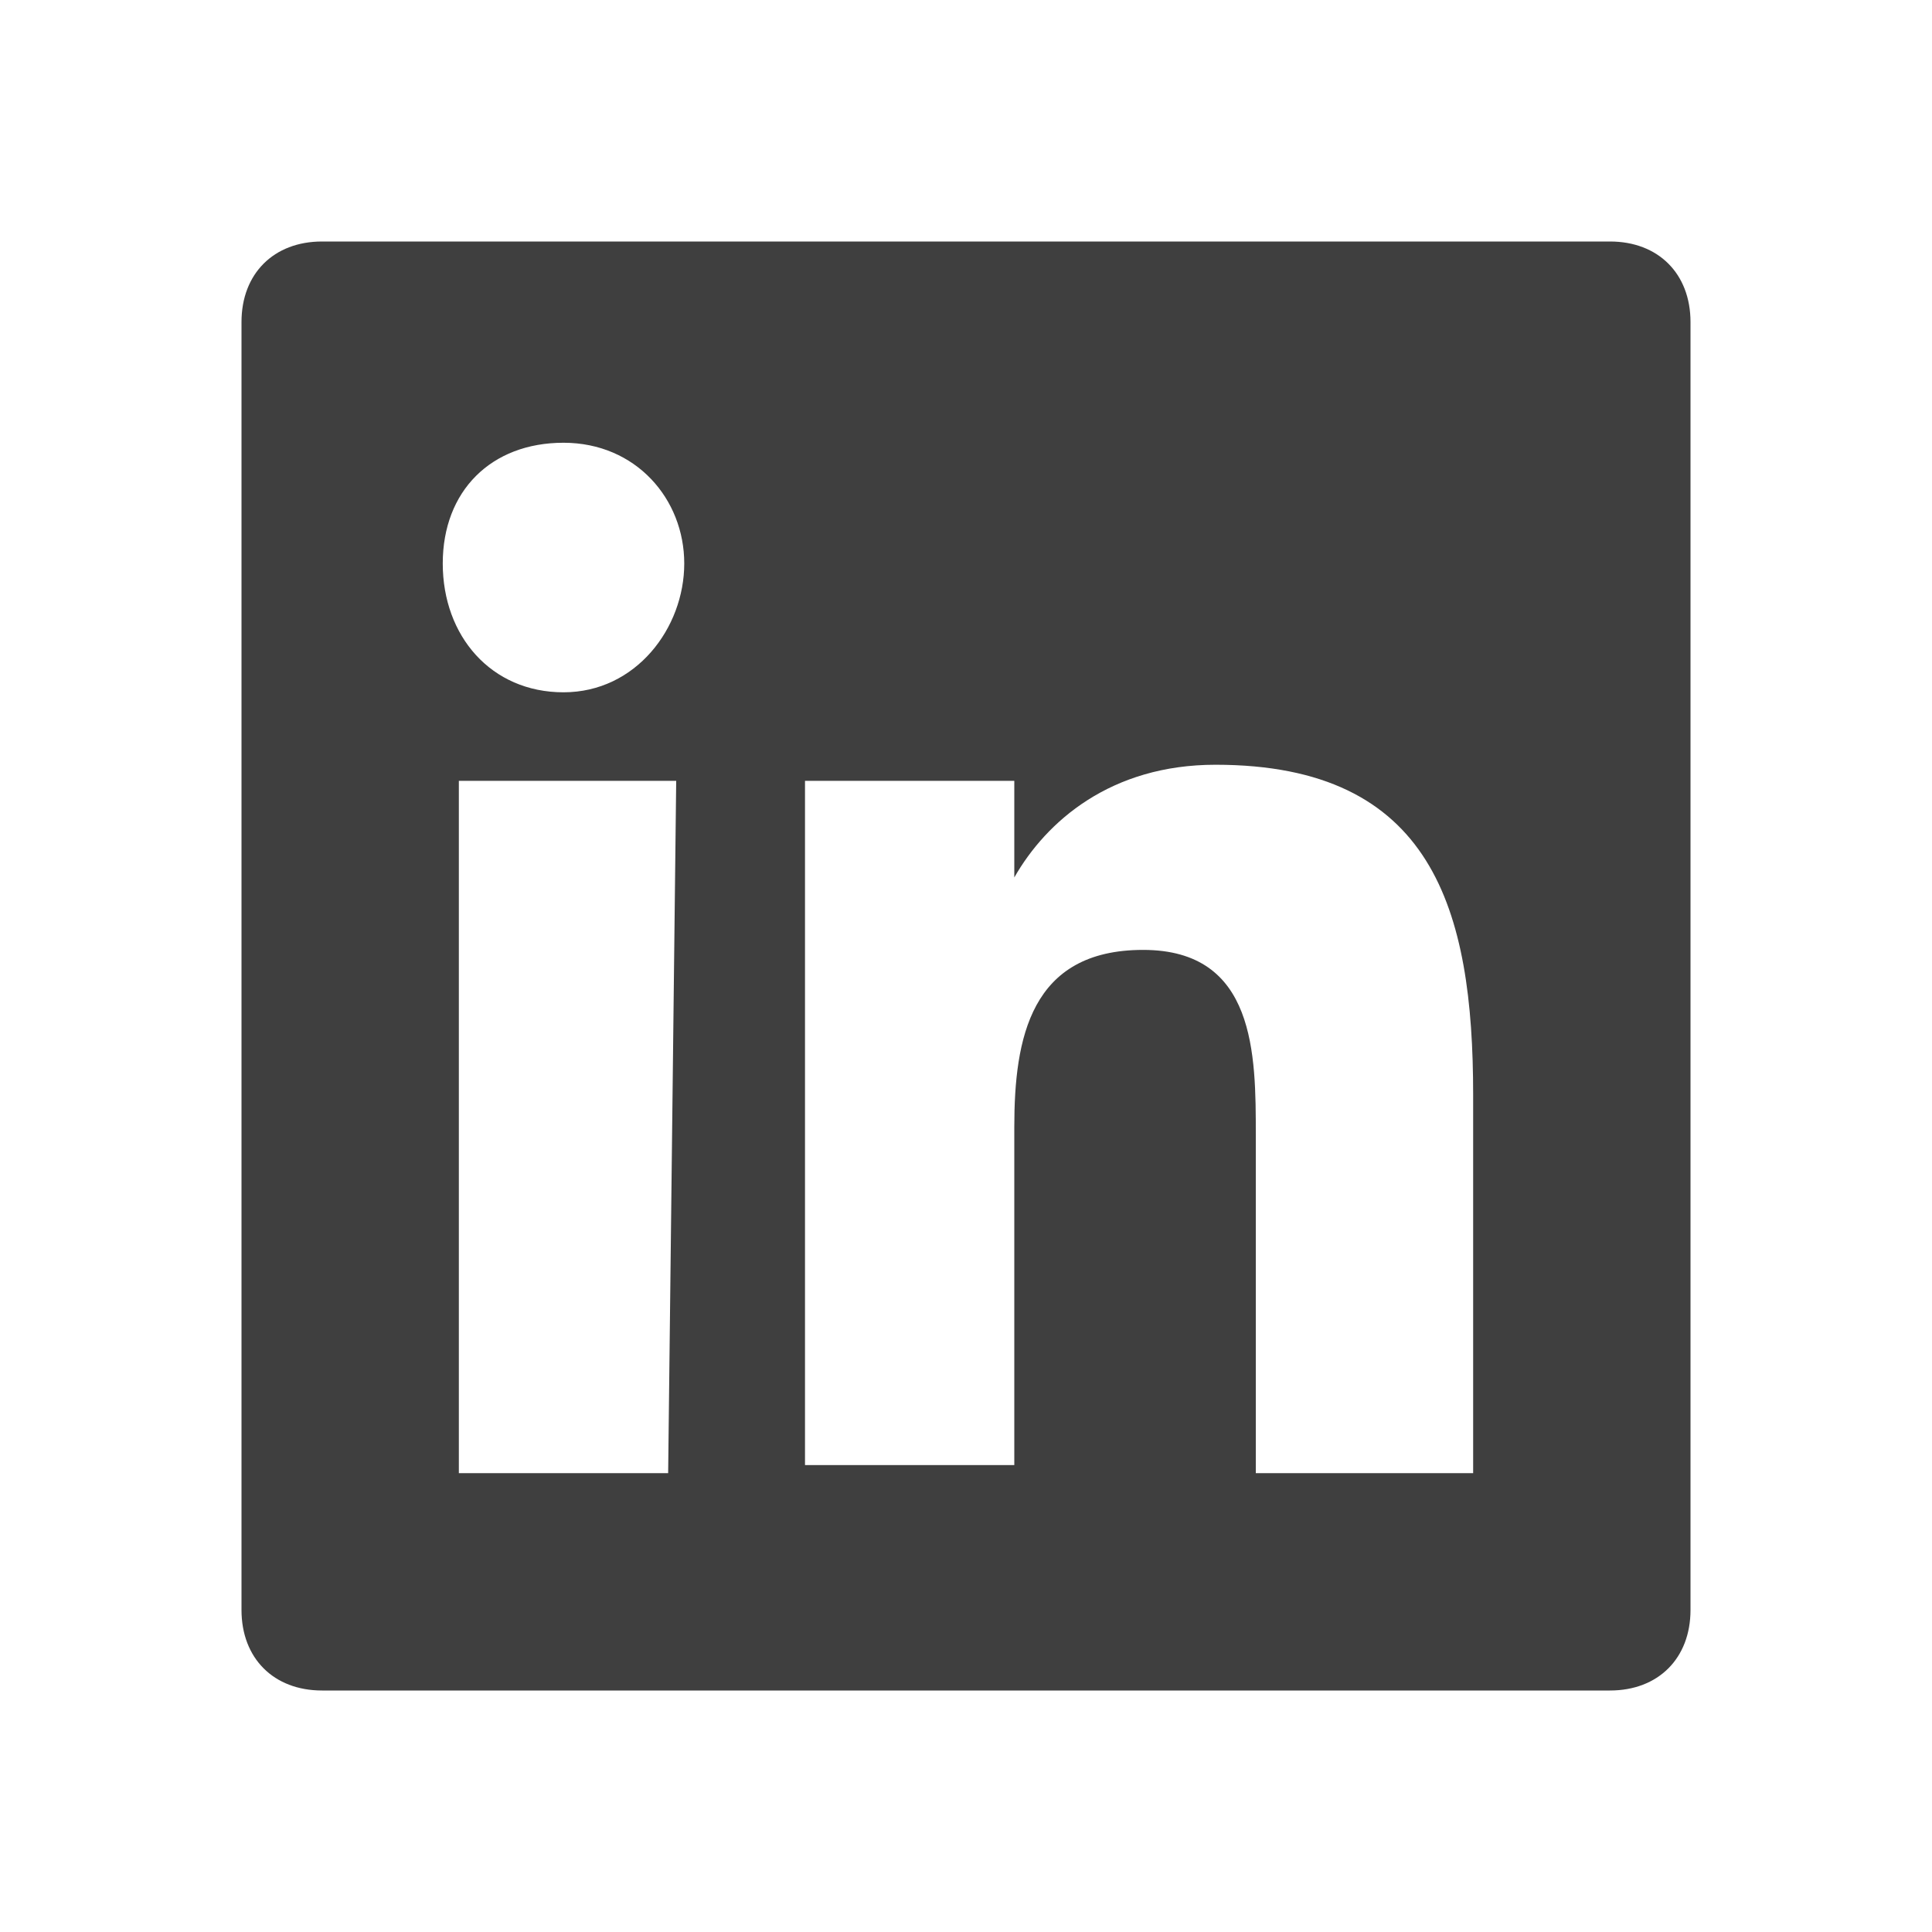
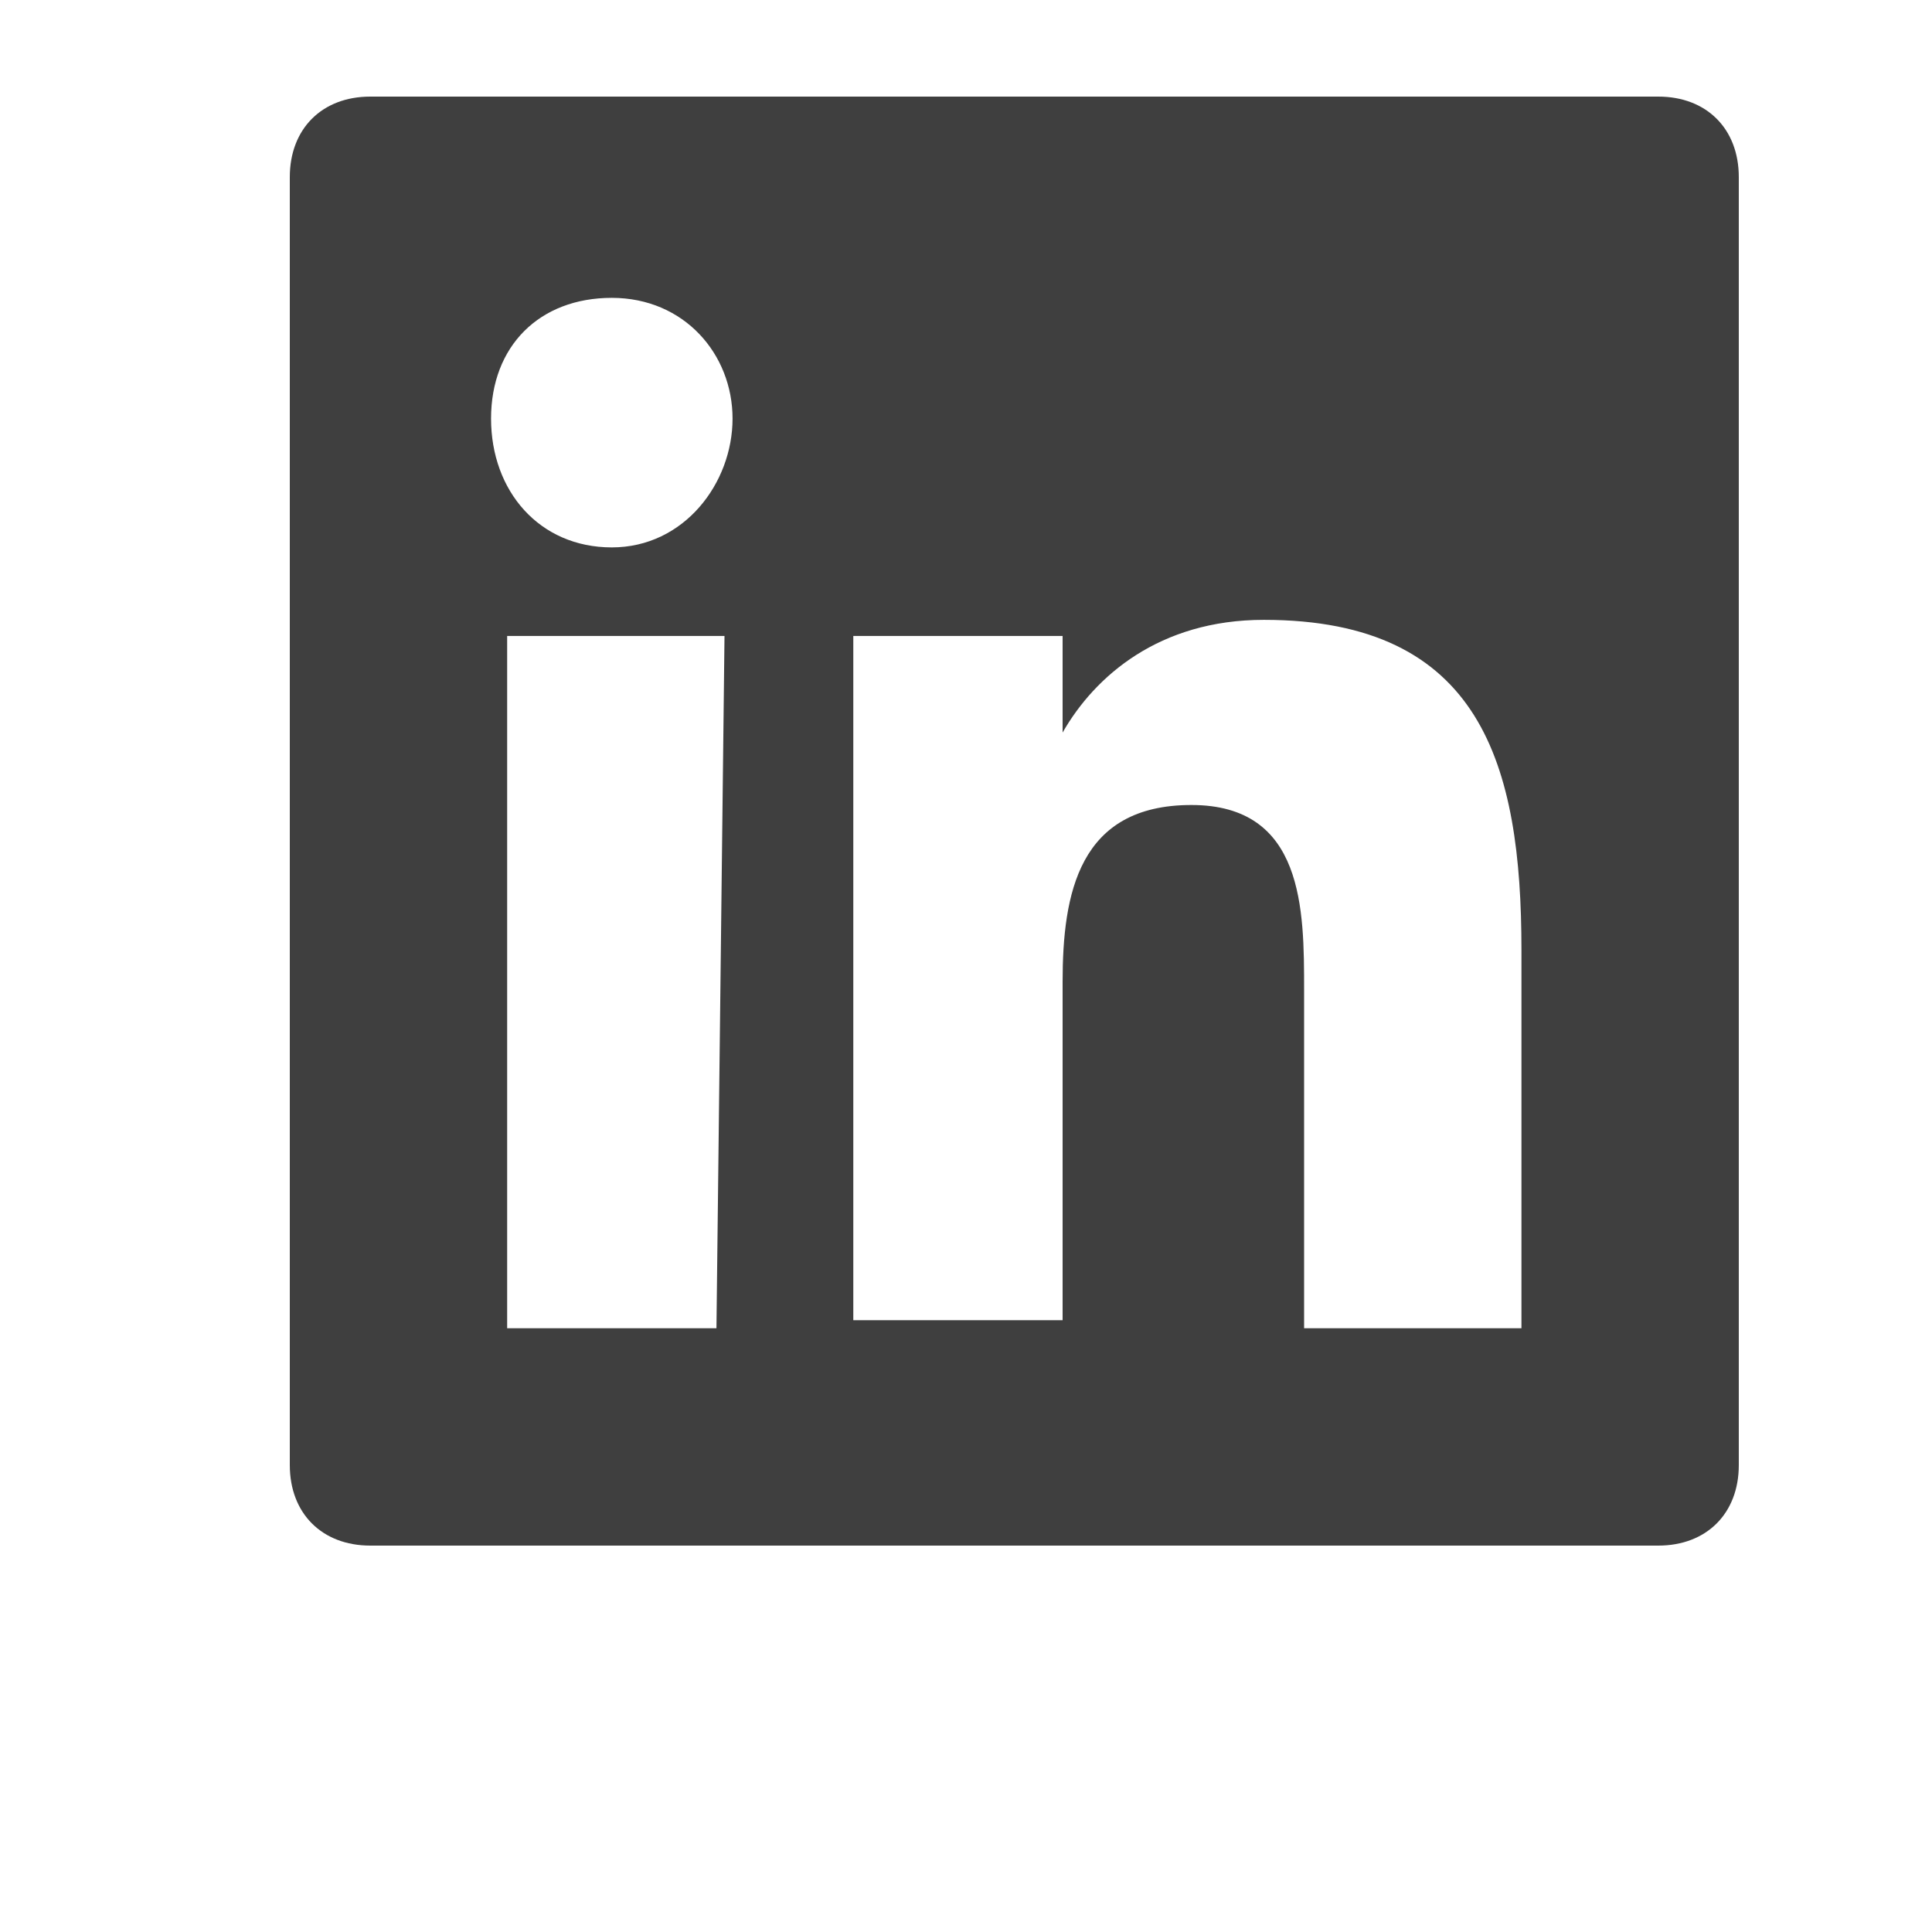
<svg xmlns="http://www.w3.org/2000/svg" version="1.1" id="Layer_1" x="0px" y="0px" viewBox="0 0 24 24" style="enable-background:new 0 0 24 24;" xml:space="preserve">
  <style type="text/css">
	.st0{fill:#3F3F3F;}
</style>
-   <path class="st0" d="M20,3H4C3.4,3,3,3.4,3,4v16c0,0.6,0.4,1,1,1h16c0.6,0,1-0.4,1-1V4C21,3.4,20.6,3,20,3z M8.3,18.3H5.7V9.7h2.7  L8.3,18.3L8.3,18.3z M7,8.6C6.1,8.6,5.5,7.9,5.5,7S6.1,5.5,7,5.5S8.5,6.2,8.5,7S7.9,8.6,7,8.6z M18.3,18.3h-2.7v-4.2  c0-1,0-2.3-1.4-2.3s-1.6,1.1-1.6,2.2v4.2H10V9.7h2.6v1.2l0,0c0.4-0.7,1.2-1.4,2.5-1.4c2.7,0,3.2,1.8,3.2,4.1L18.3,18.3L18.3,18.3z" />
+   <path class="st0" d="M20.6,1.2h-16c-0.6,0-1,0.4-1,1v16c0,0.6,0.4,1,1,1h16c0.6,0,1-0.4,1-1v-16C21.6,1.6,21.2,1.2,20.6,1.2z   M8.9,16.5H6.3V7.9H9L8.9,16.5L8.9,16.5z M7.6,6.8c-0.9,0-1.5-0.7-1.5-1.6s0.6-1.5,1.5-1.5s1.5,0.7,1.5,1.5S8.5,6.8,7.6,6.8z   M18.9,16.5h-2.7v-4.2c0-1,0-2.3-1.4-2.3s-1.6,1.1-1.6,2.2v4.2h-2.6V7.9h2.6v1.2l0,0c0.4-0.7,1.2-1.4,2.5-1.4c2.7,0,3.2,1.8,3.2,4.1  L18.9,16.5L18.9,16.5z" />
</svg>
